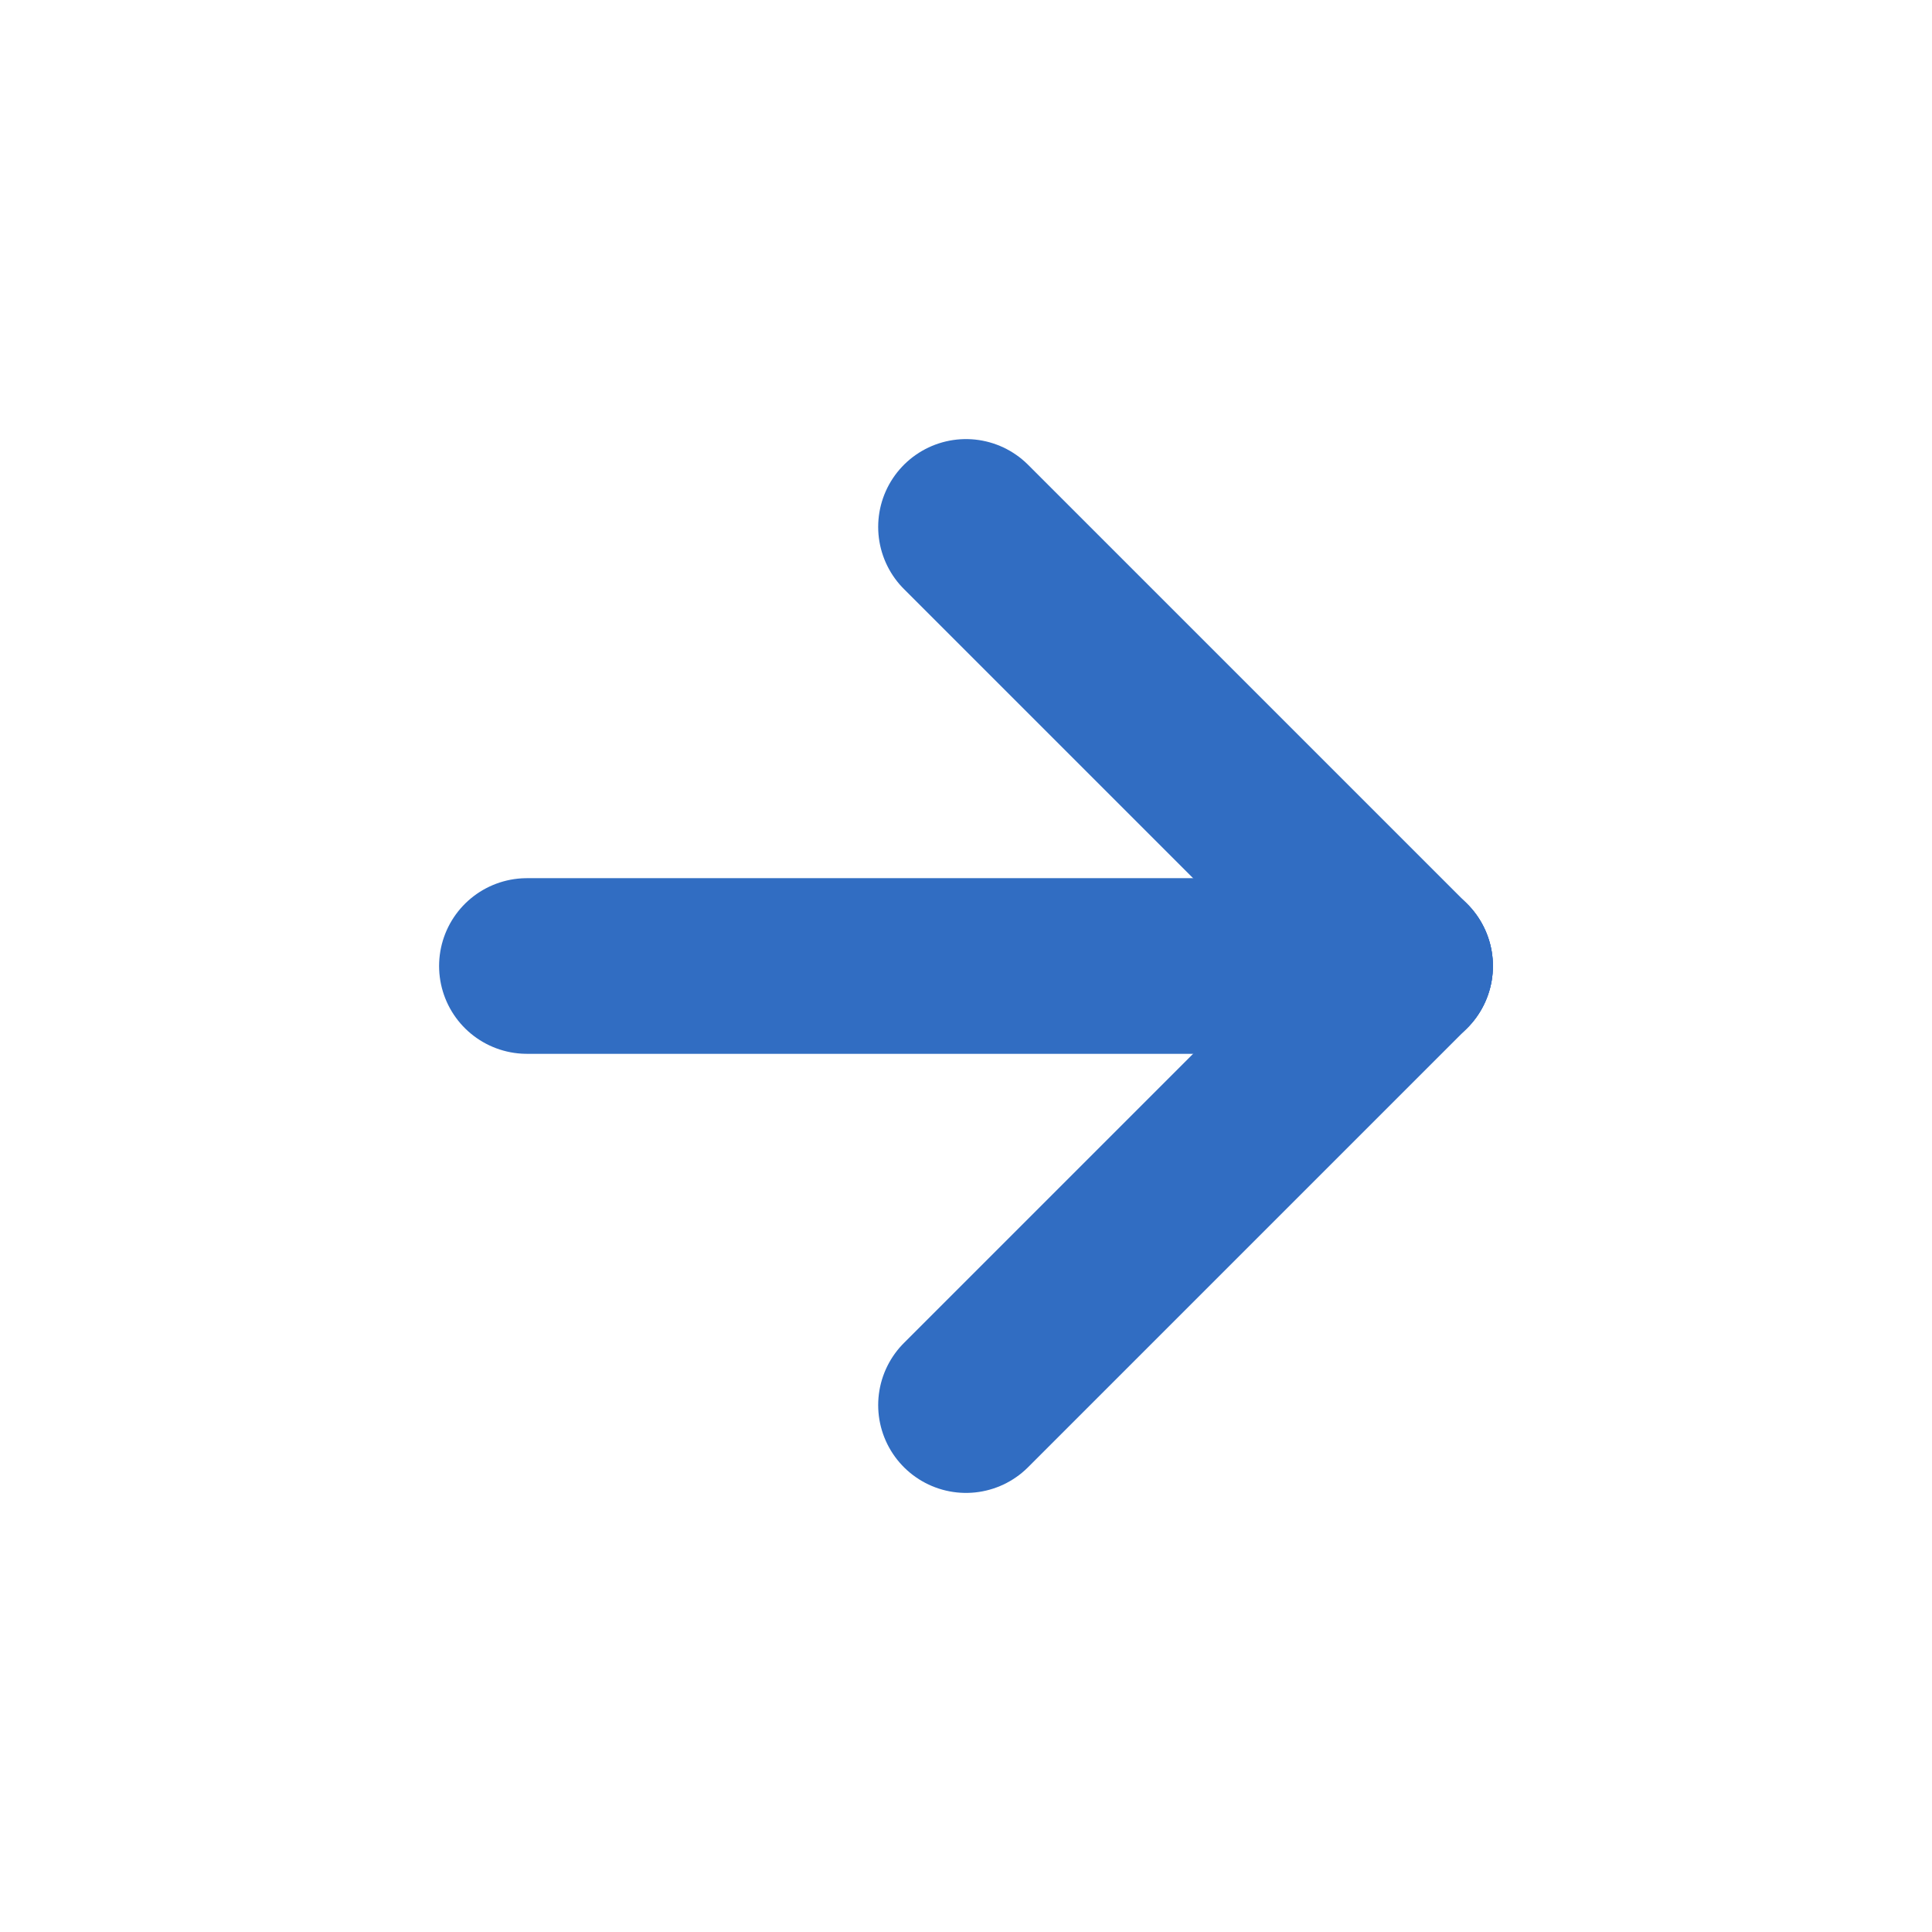
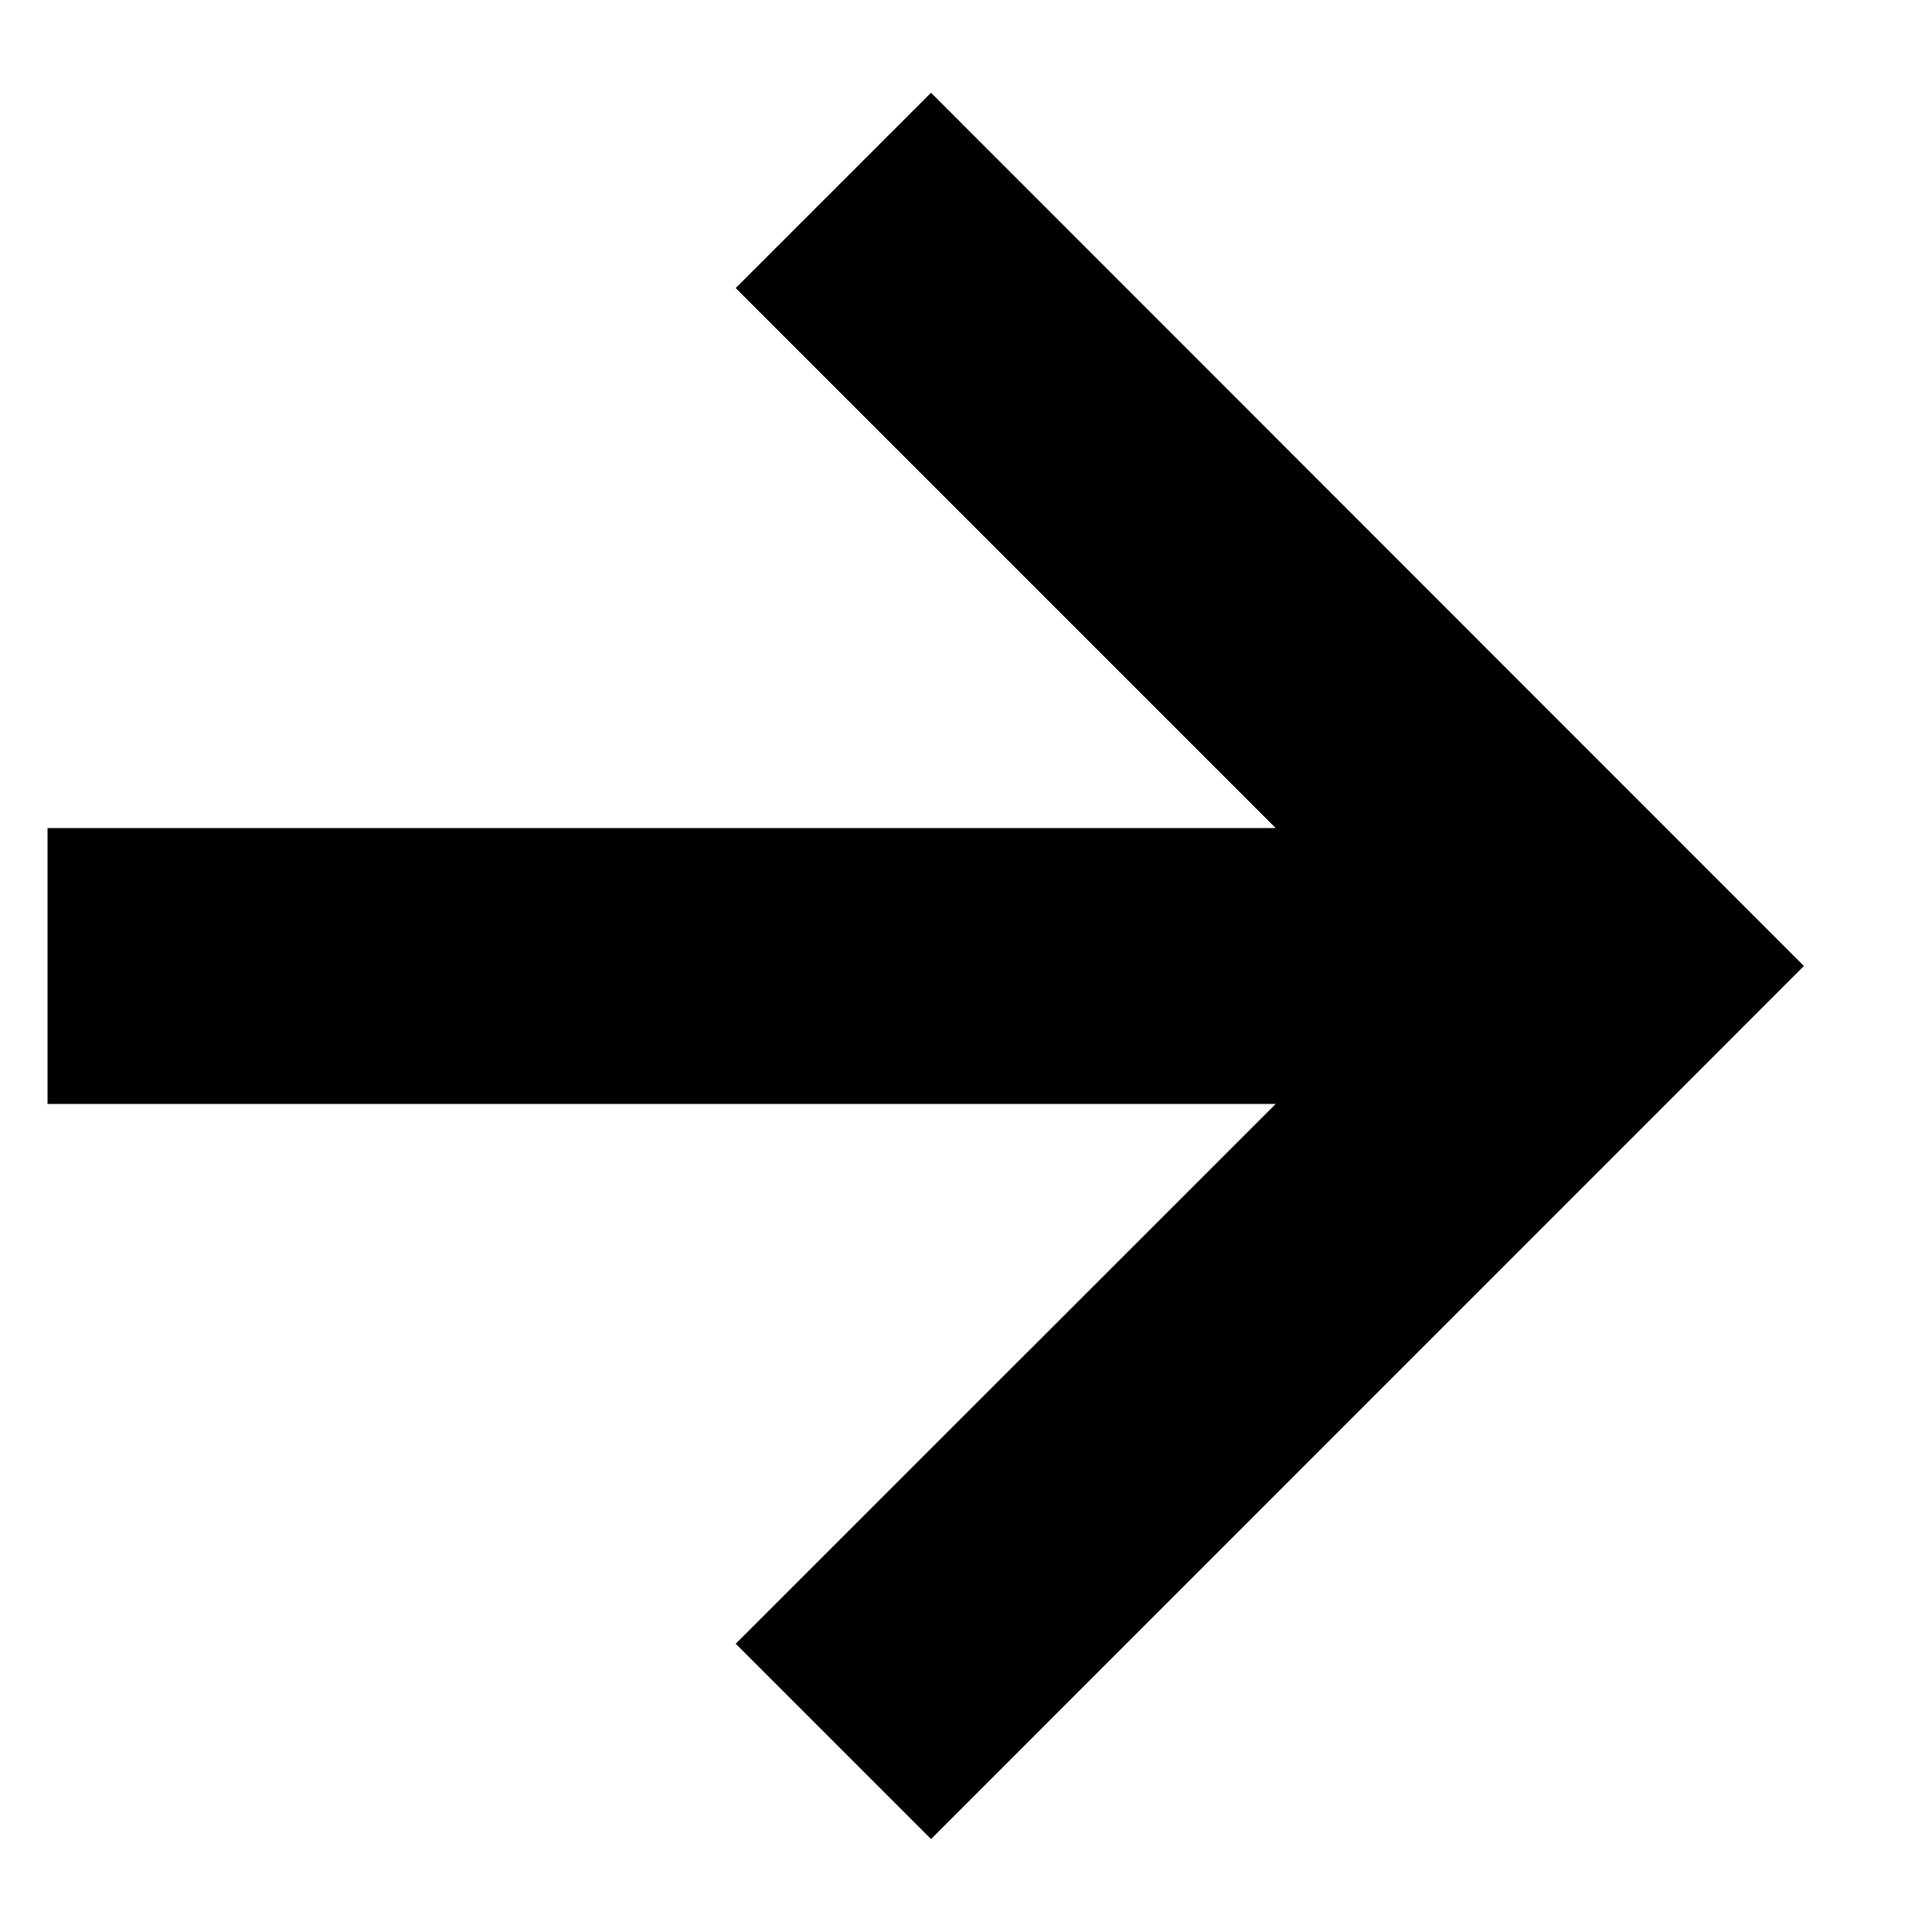
- <svg xmlns="http://www.w3.org/2000/svg" width="22" height="22" viewBox="0 0 22 22">
-   <path d="M6 11H16" stroke="#316DC2" stroke-width="2" stroke-linecap="round" />
-   <path d="M16 11L11 6" stroke="#316DC2" stroke-width="2" stroke-linecap="round" />
-   <path d="M16 11L11 16" stroke="#316DC2" stroke-width="2" stroke-linecap="round" />
+ <svg xmlns="http://www.w3.org/2000/svg" width="10" height="10" viewBox="0 0 10 10">
+   <path d="M8.832 4.495L9.337 5L4.819 9.519L3.808 8.508L6.603 5.714H0.246V4.286H6.603L3.808 1.491L4.819 0.48L8.832 4.495Z" />
</svg>
